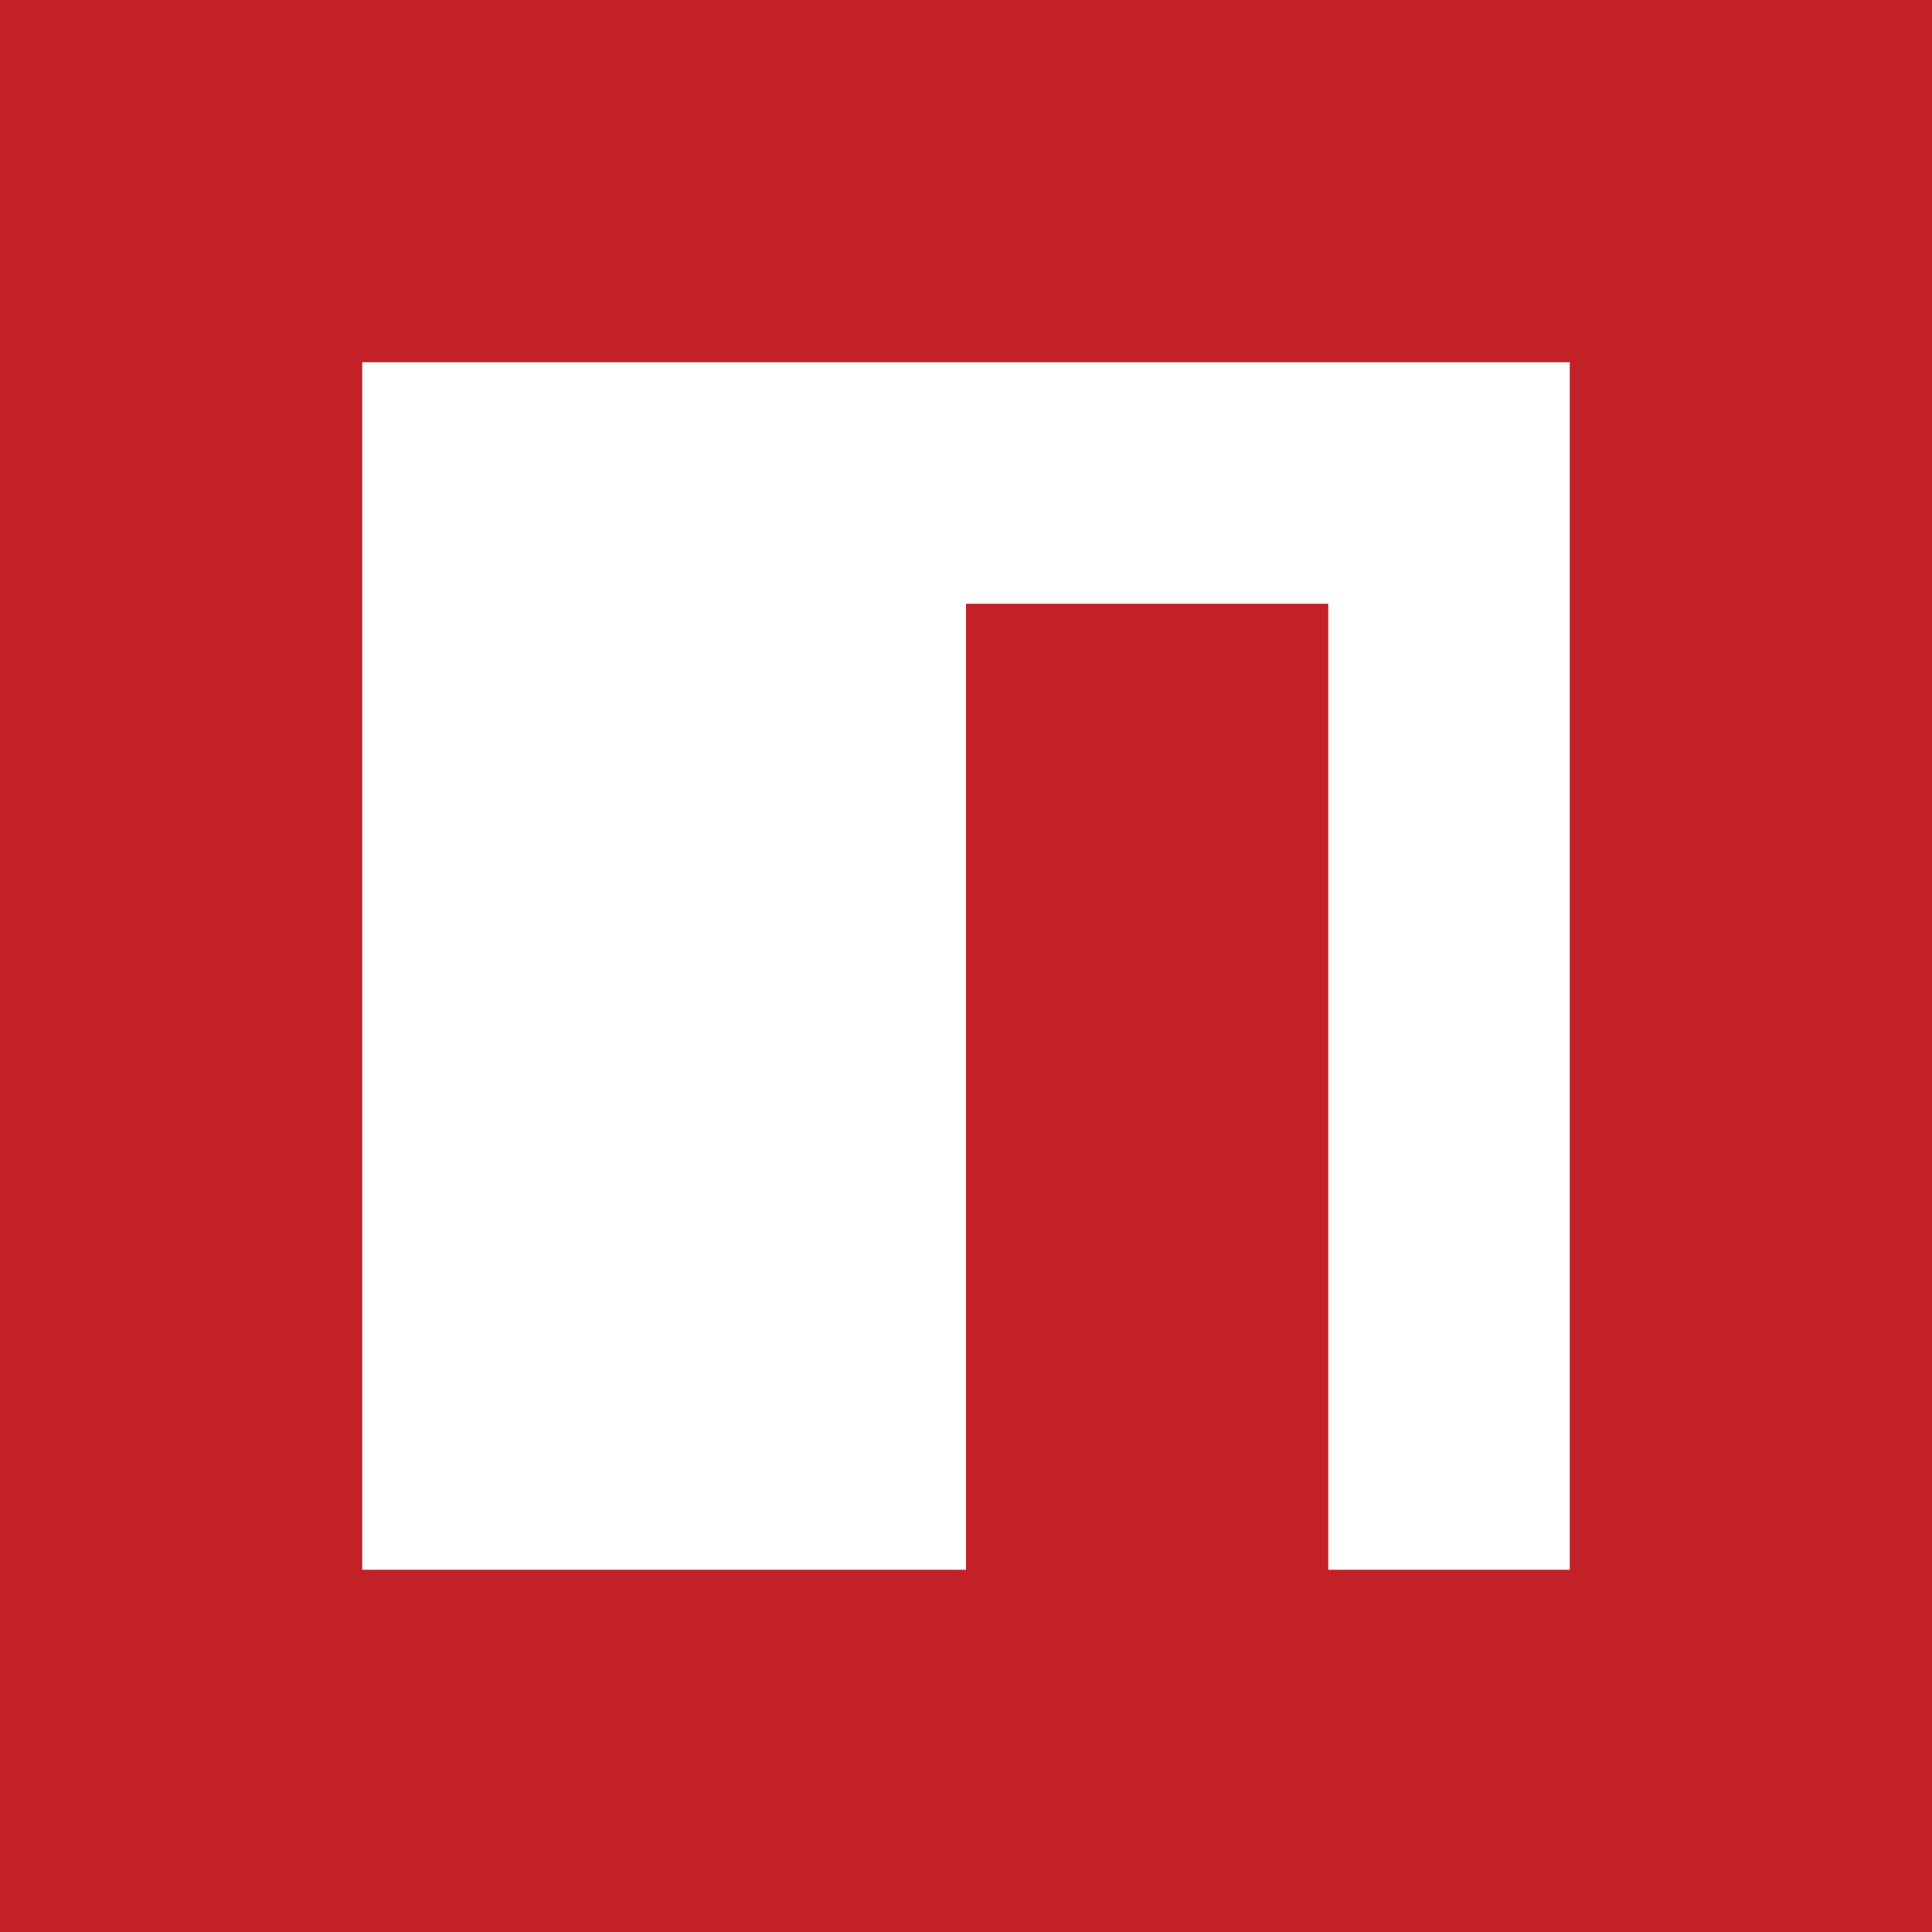
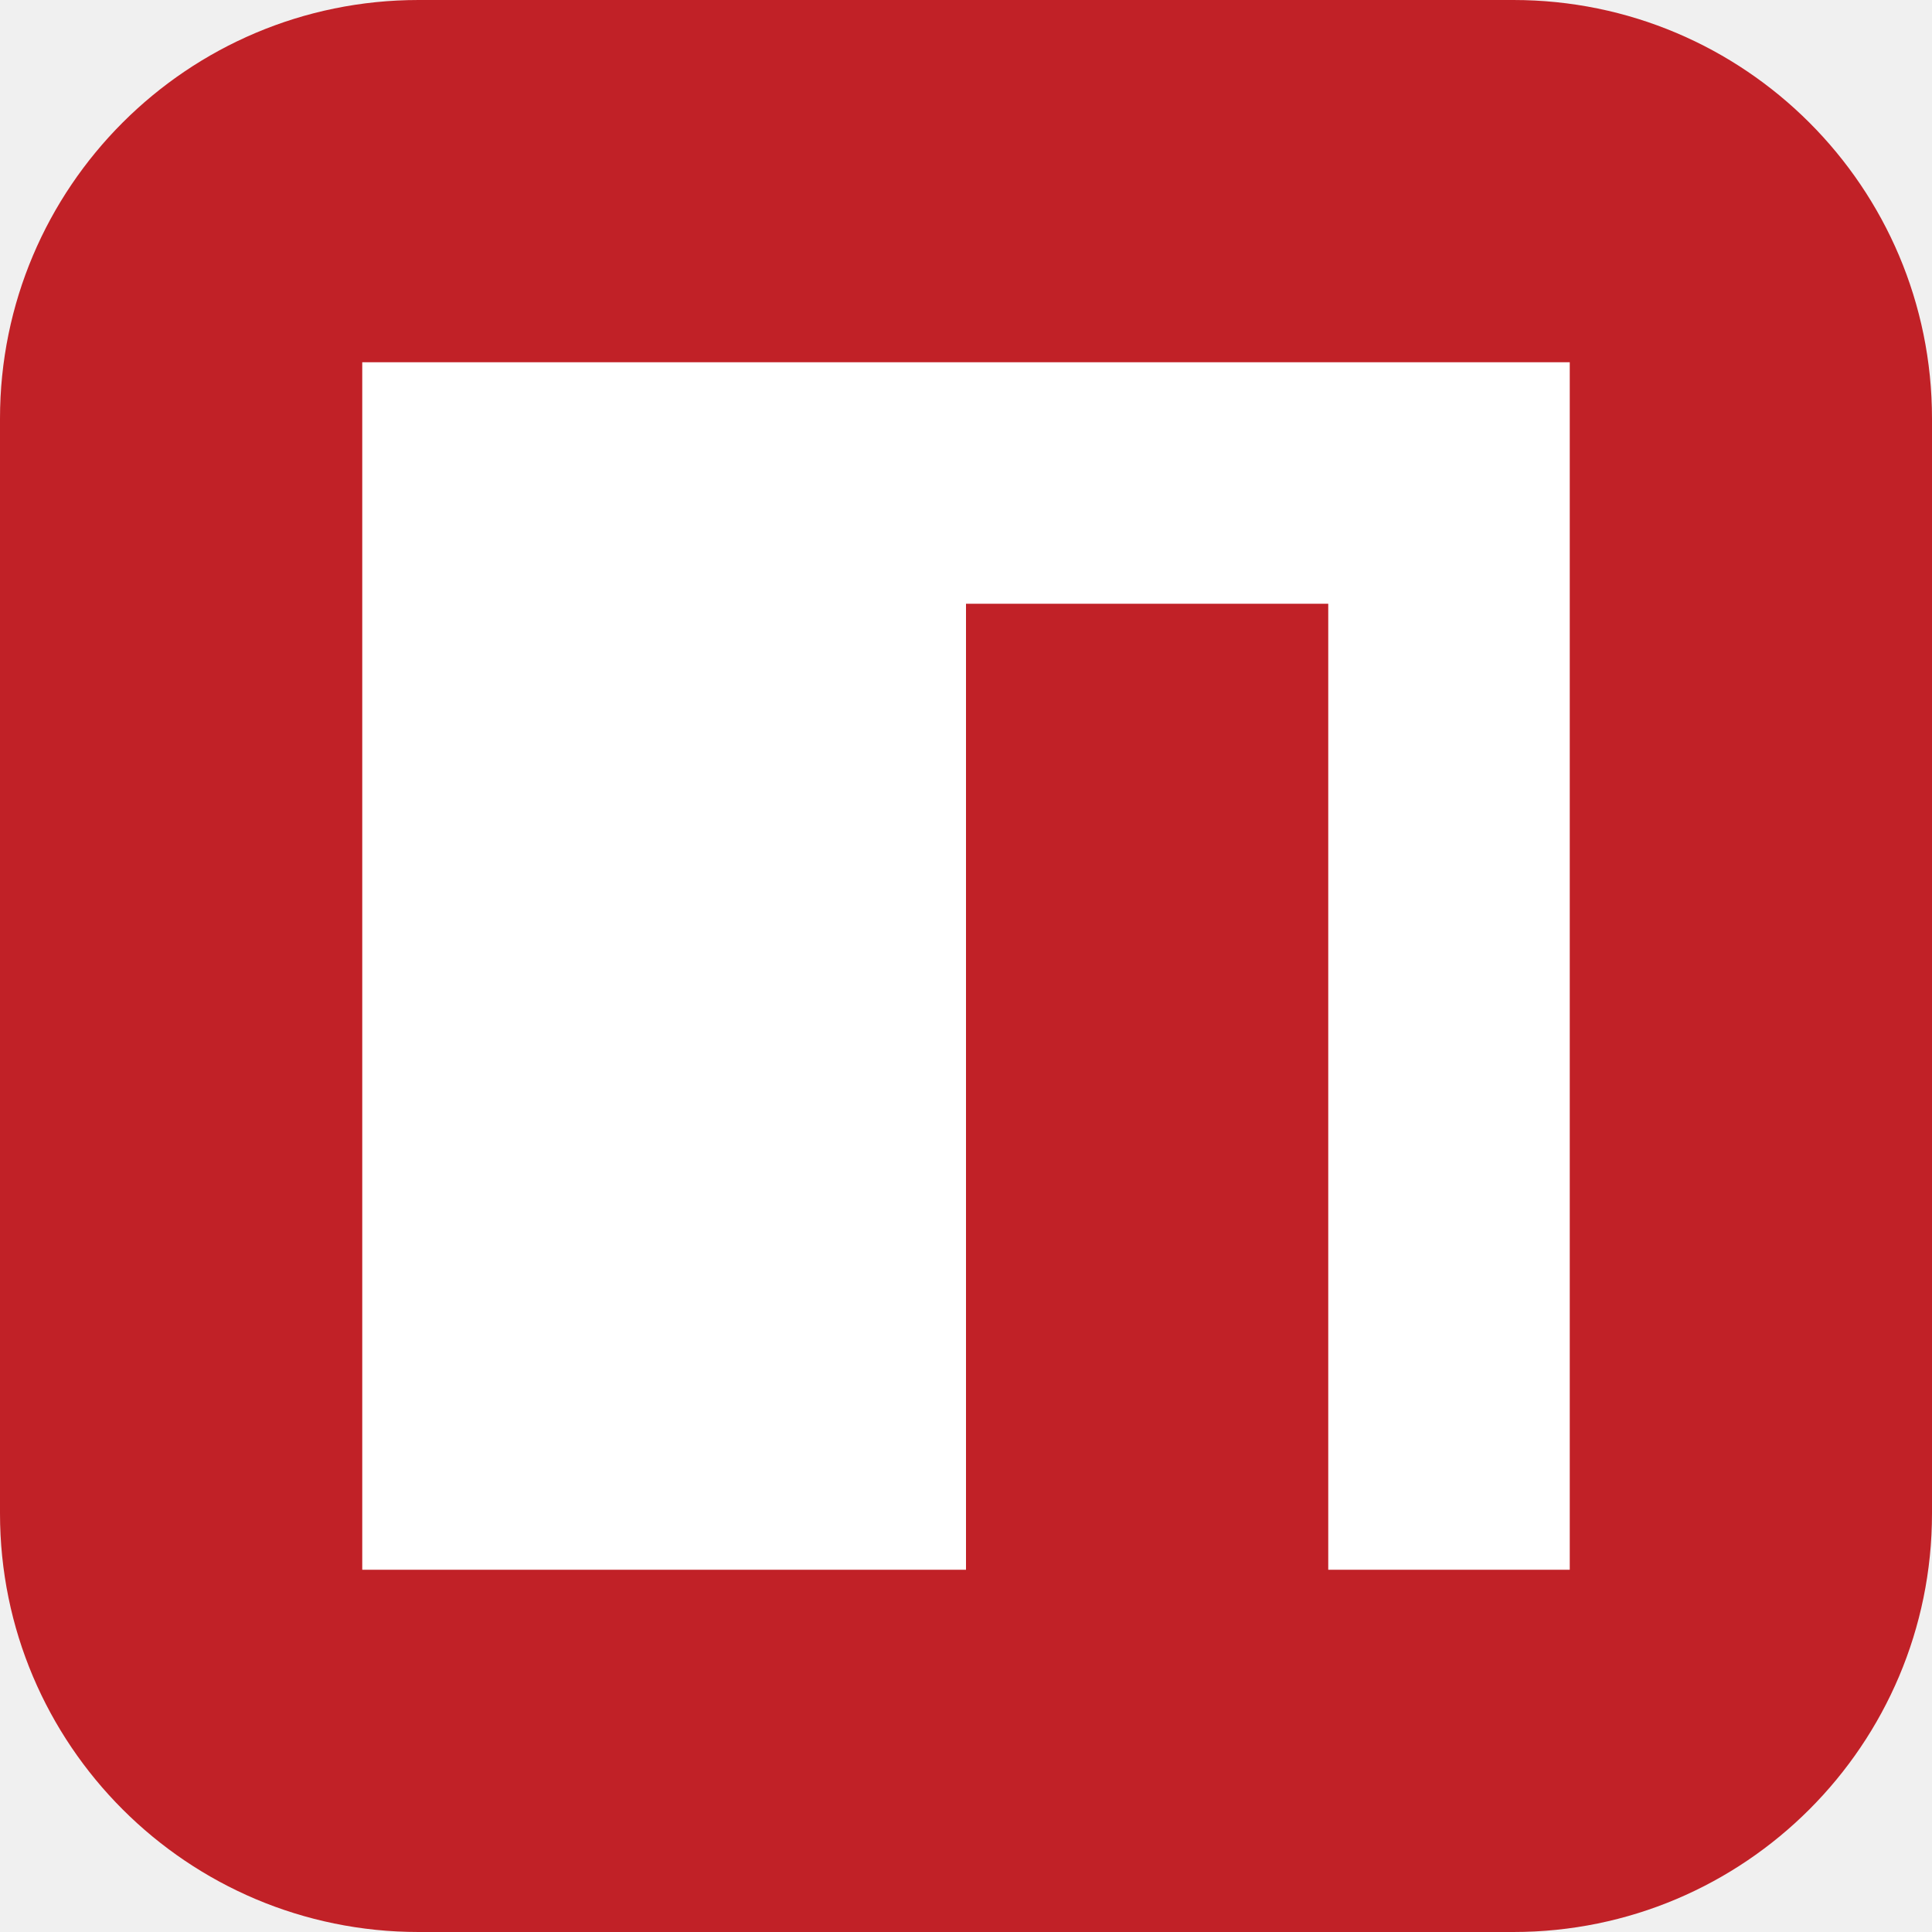
<svg xmlns="http://www.w3.org/2000/svg" width="800px" height="800px" viewBox="0 0 256 256" version="1.1" preserveAspectRatio="xMidYMid">
  <g>
-     <polygon fill="#C12127" points="0 256 0 0 256 0 256 256">
- 
- </polygon>
+     <rect fill="#C12127" width="256" height="256" rx="55.47" />
    <polygon fill="#FFFFFF" points="48 48 208 48 208 208 176 208 176 80 128 80 128 208 48 208">

</polygon>
  </g>
</svg>
